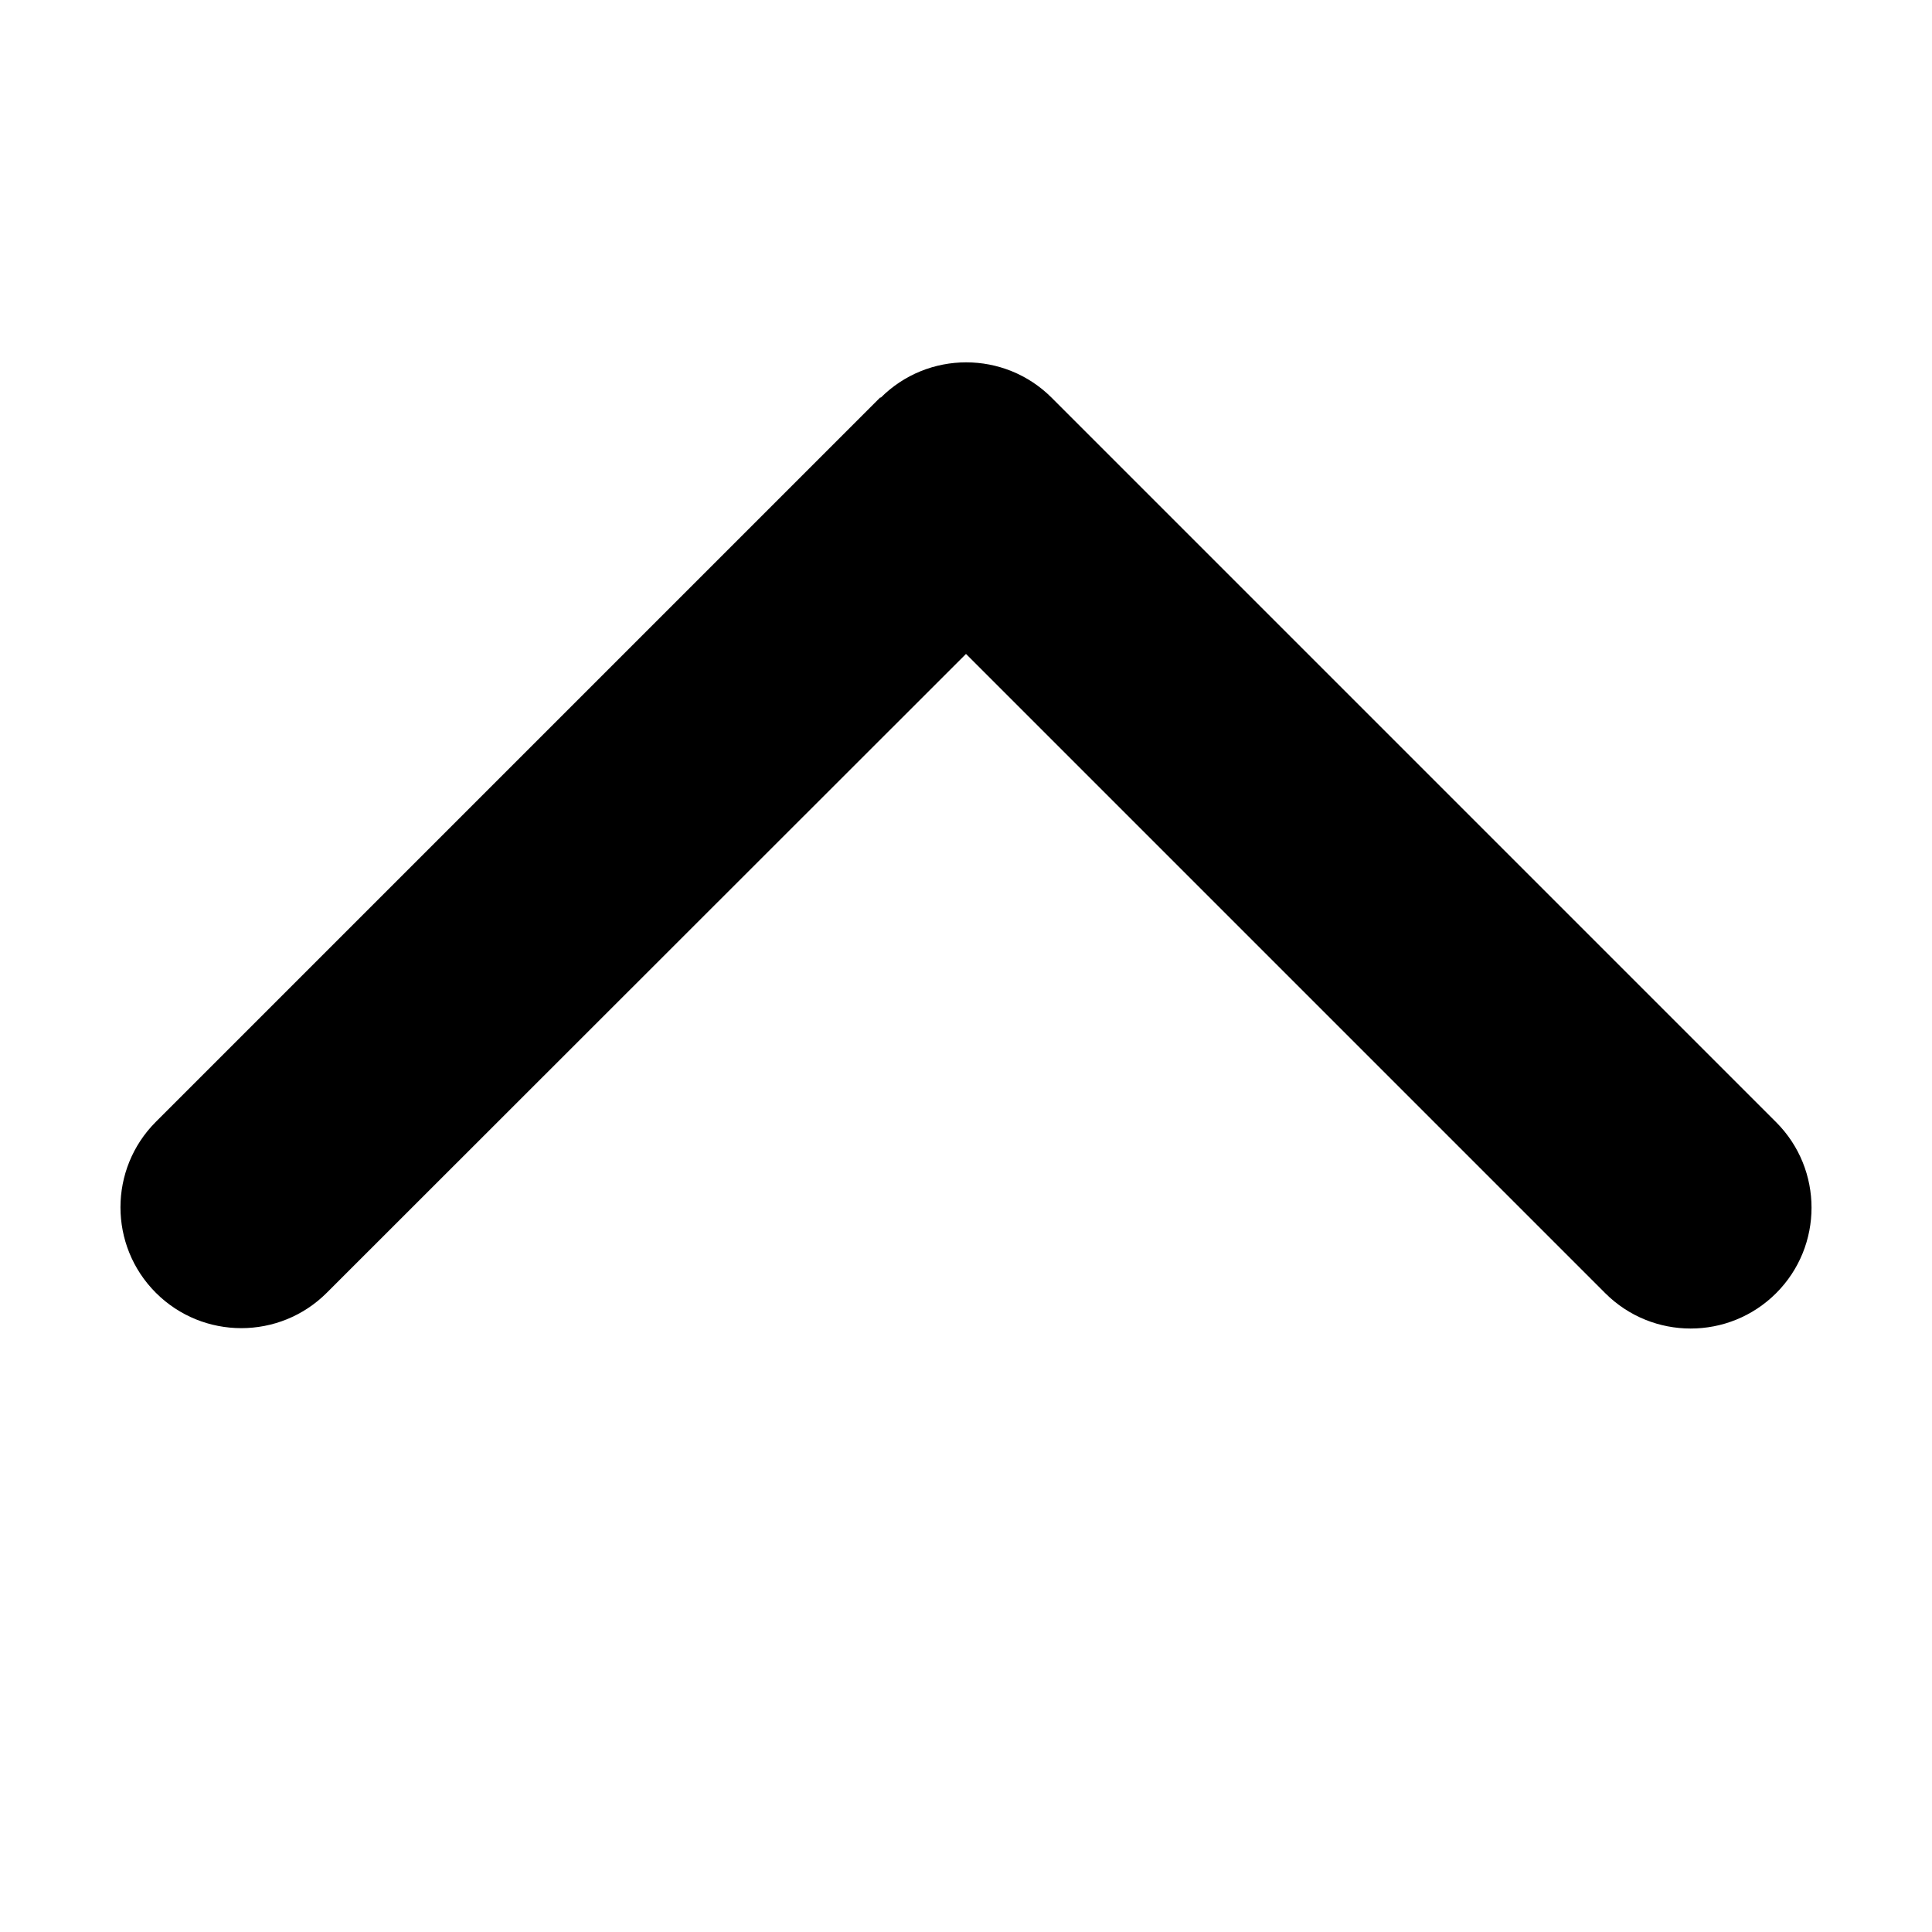
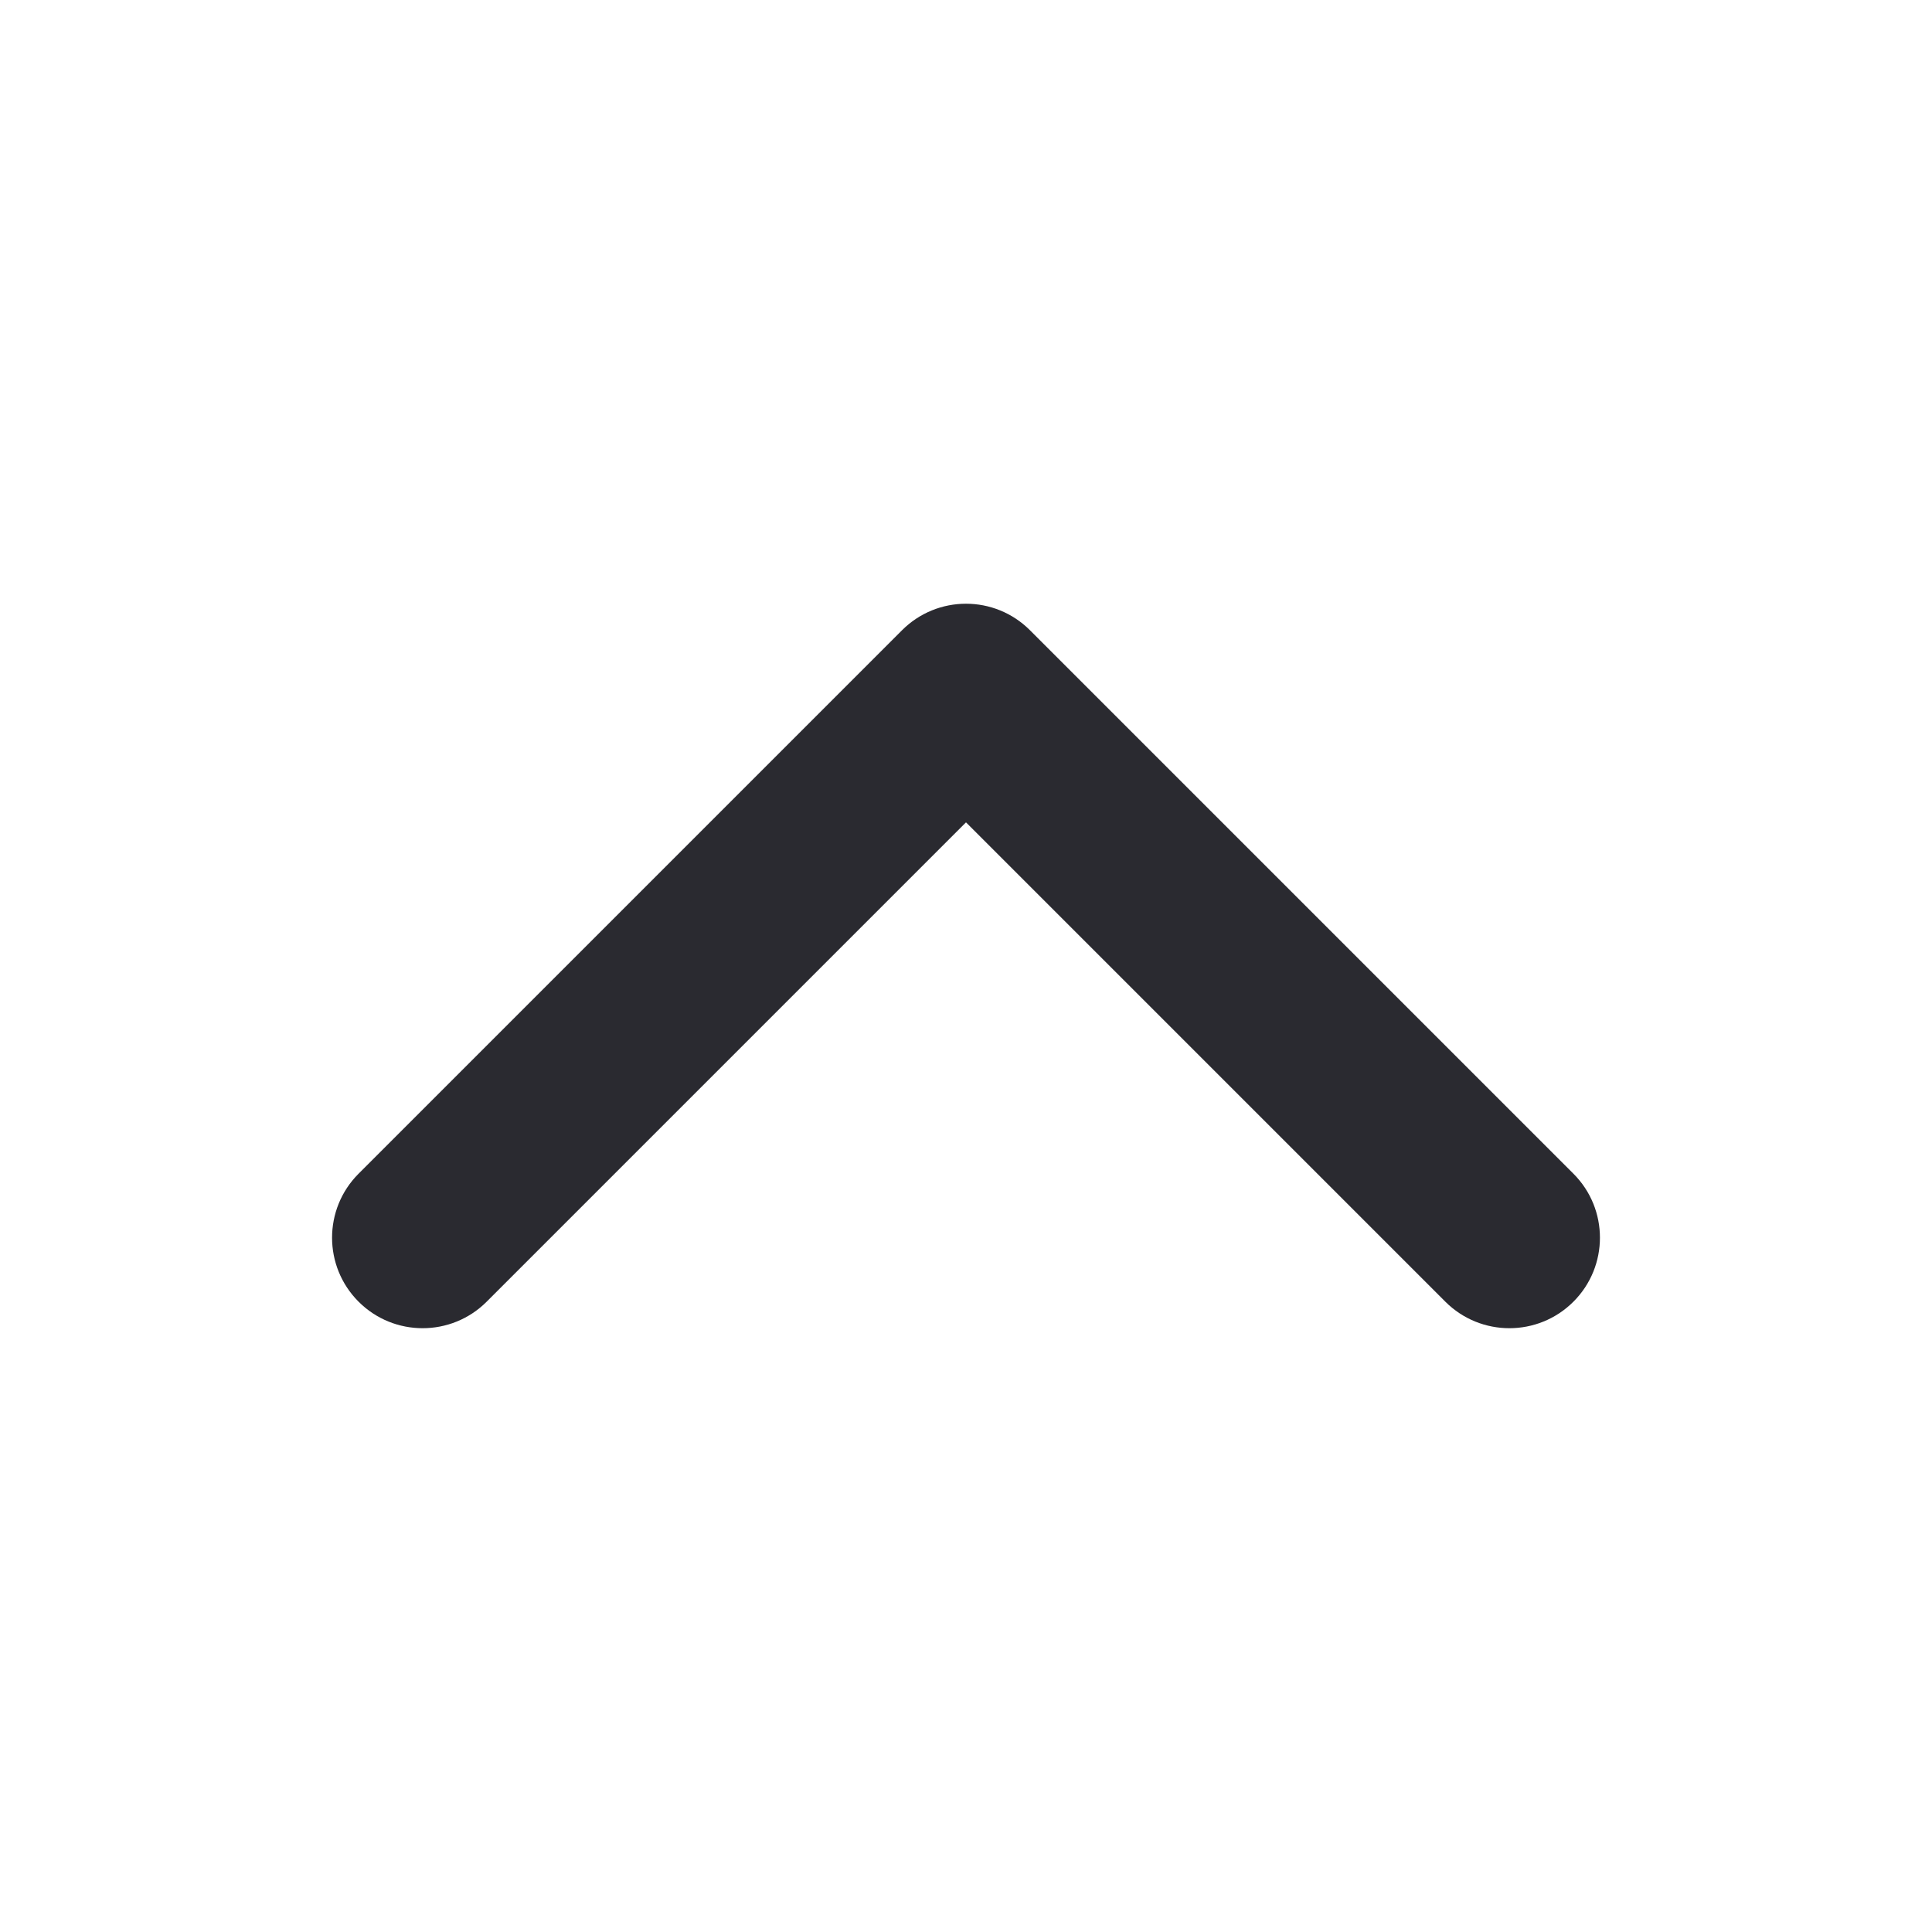
- <svg xmlns="http://www.w3.org/2000/svg" viewBox="0 0 512 512">
-   <path d="M233.4 105.4c12.5-12.5 32.8-12.5 45.3 0l192 192c12.5 12.5 12.5 32.8 0 45.3s-32.8 12.5-45.3 0L256 173.3 86.6 342.6c-12.5 12.5-32.8 12.5-45.3 0s-12.5-32.8 0-45.3l192-192z" />
+ <svg xmlns="http://www.w3.org/2000/svg" width="20" height="20" viewBox="0 0 20 20" fill="none">
+   <path fill-rule="evenodd" clip-rule="evenodd" d="M3.712 13.475C4.078 13.841 4.672 13.841 5.038 13.475L10 8.513L14.962 13.475C15.328 13.841 15.922 13.841 16.288 13.475C16.654 13.109 16.654 12.516 16.288 12.15L10.663 6.525C10.297 6.158 9.703 6.158 9.337 6.525L3.712 12.15C3.346 12.516 3.346 13.109 3.712 13.475Z" fill="#2A2A30" />
</svg>
